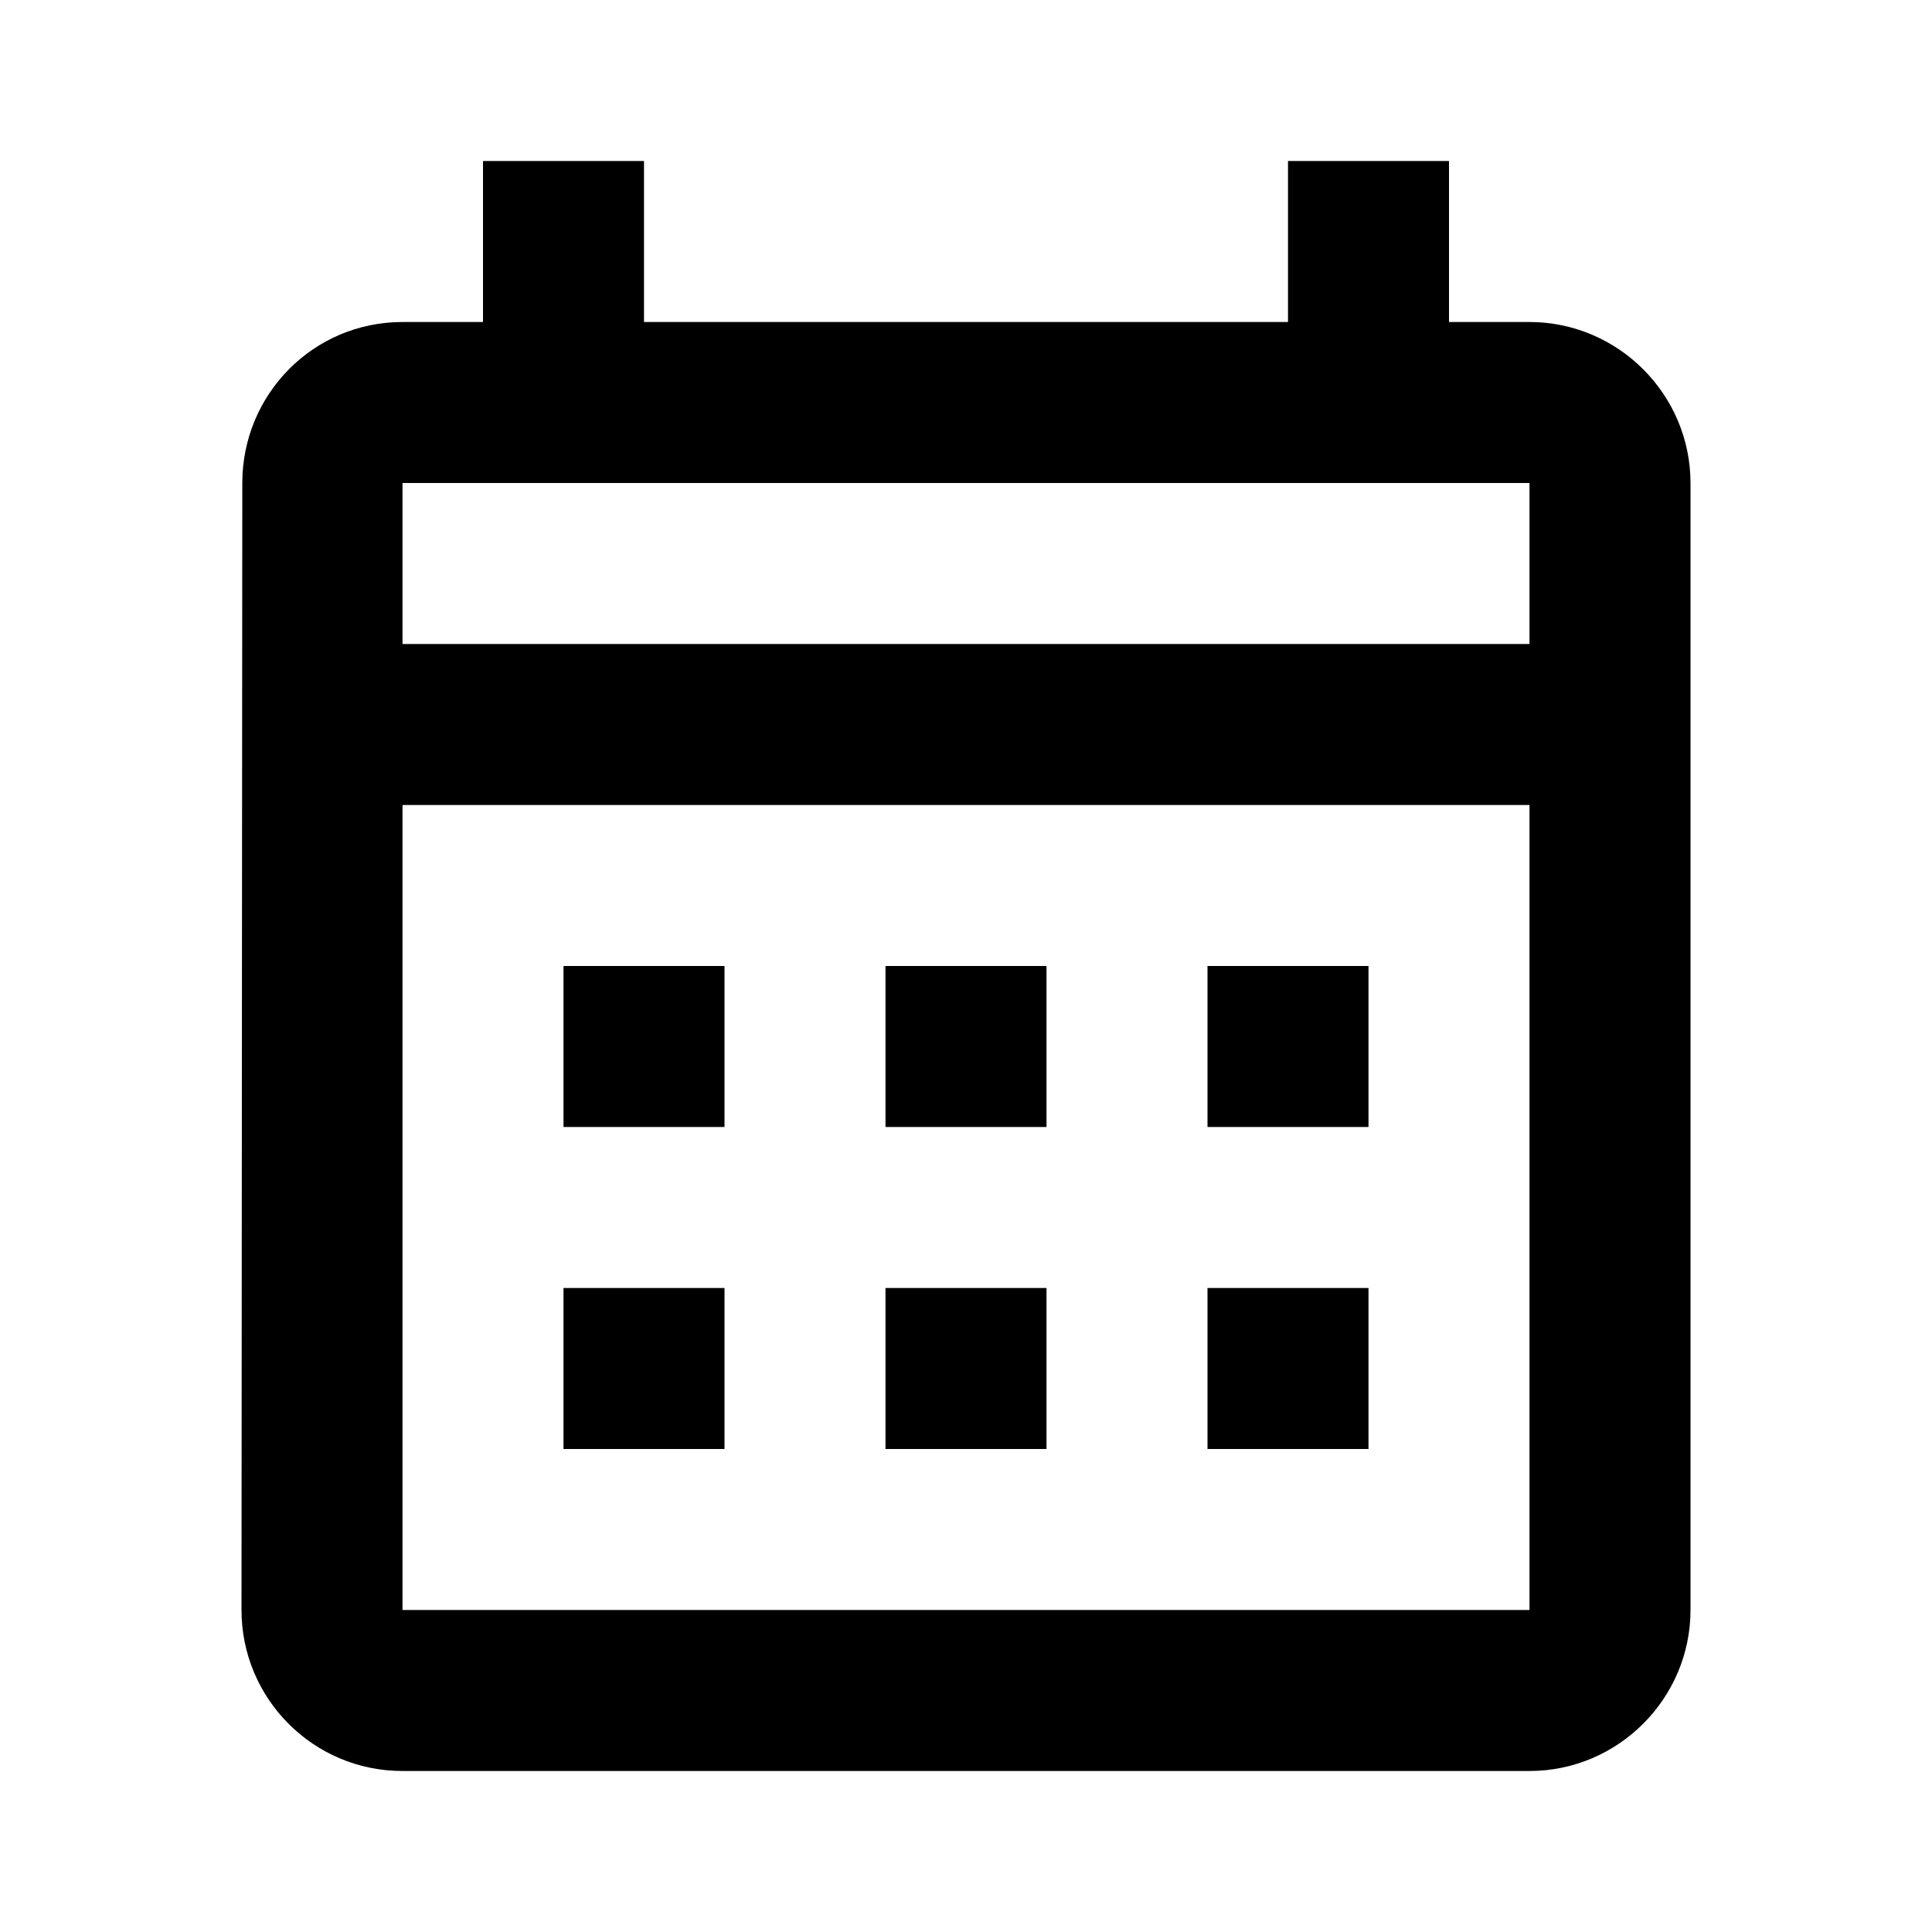
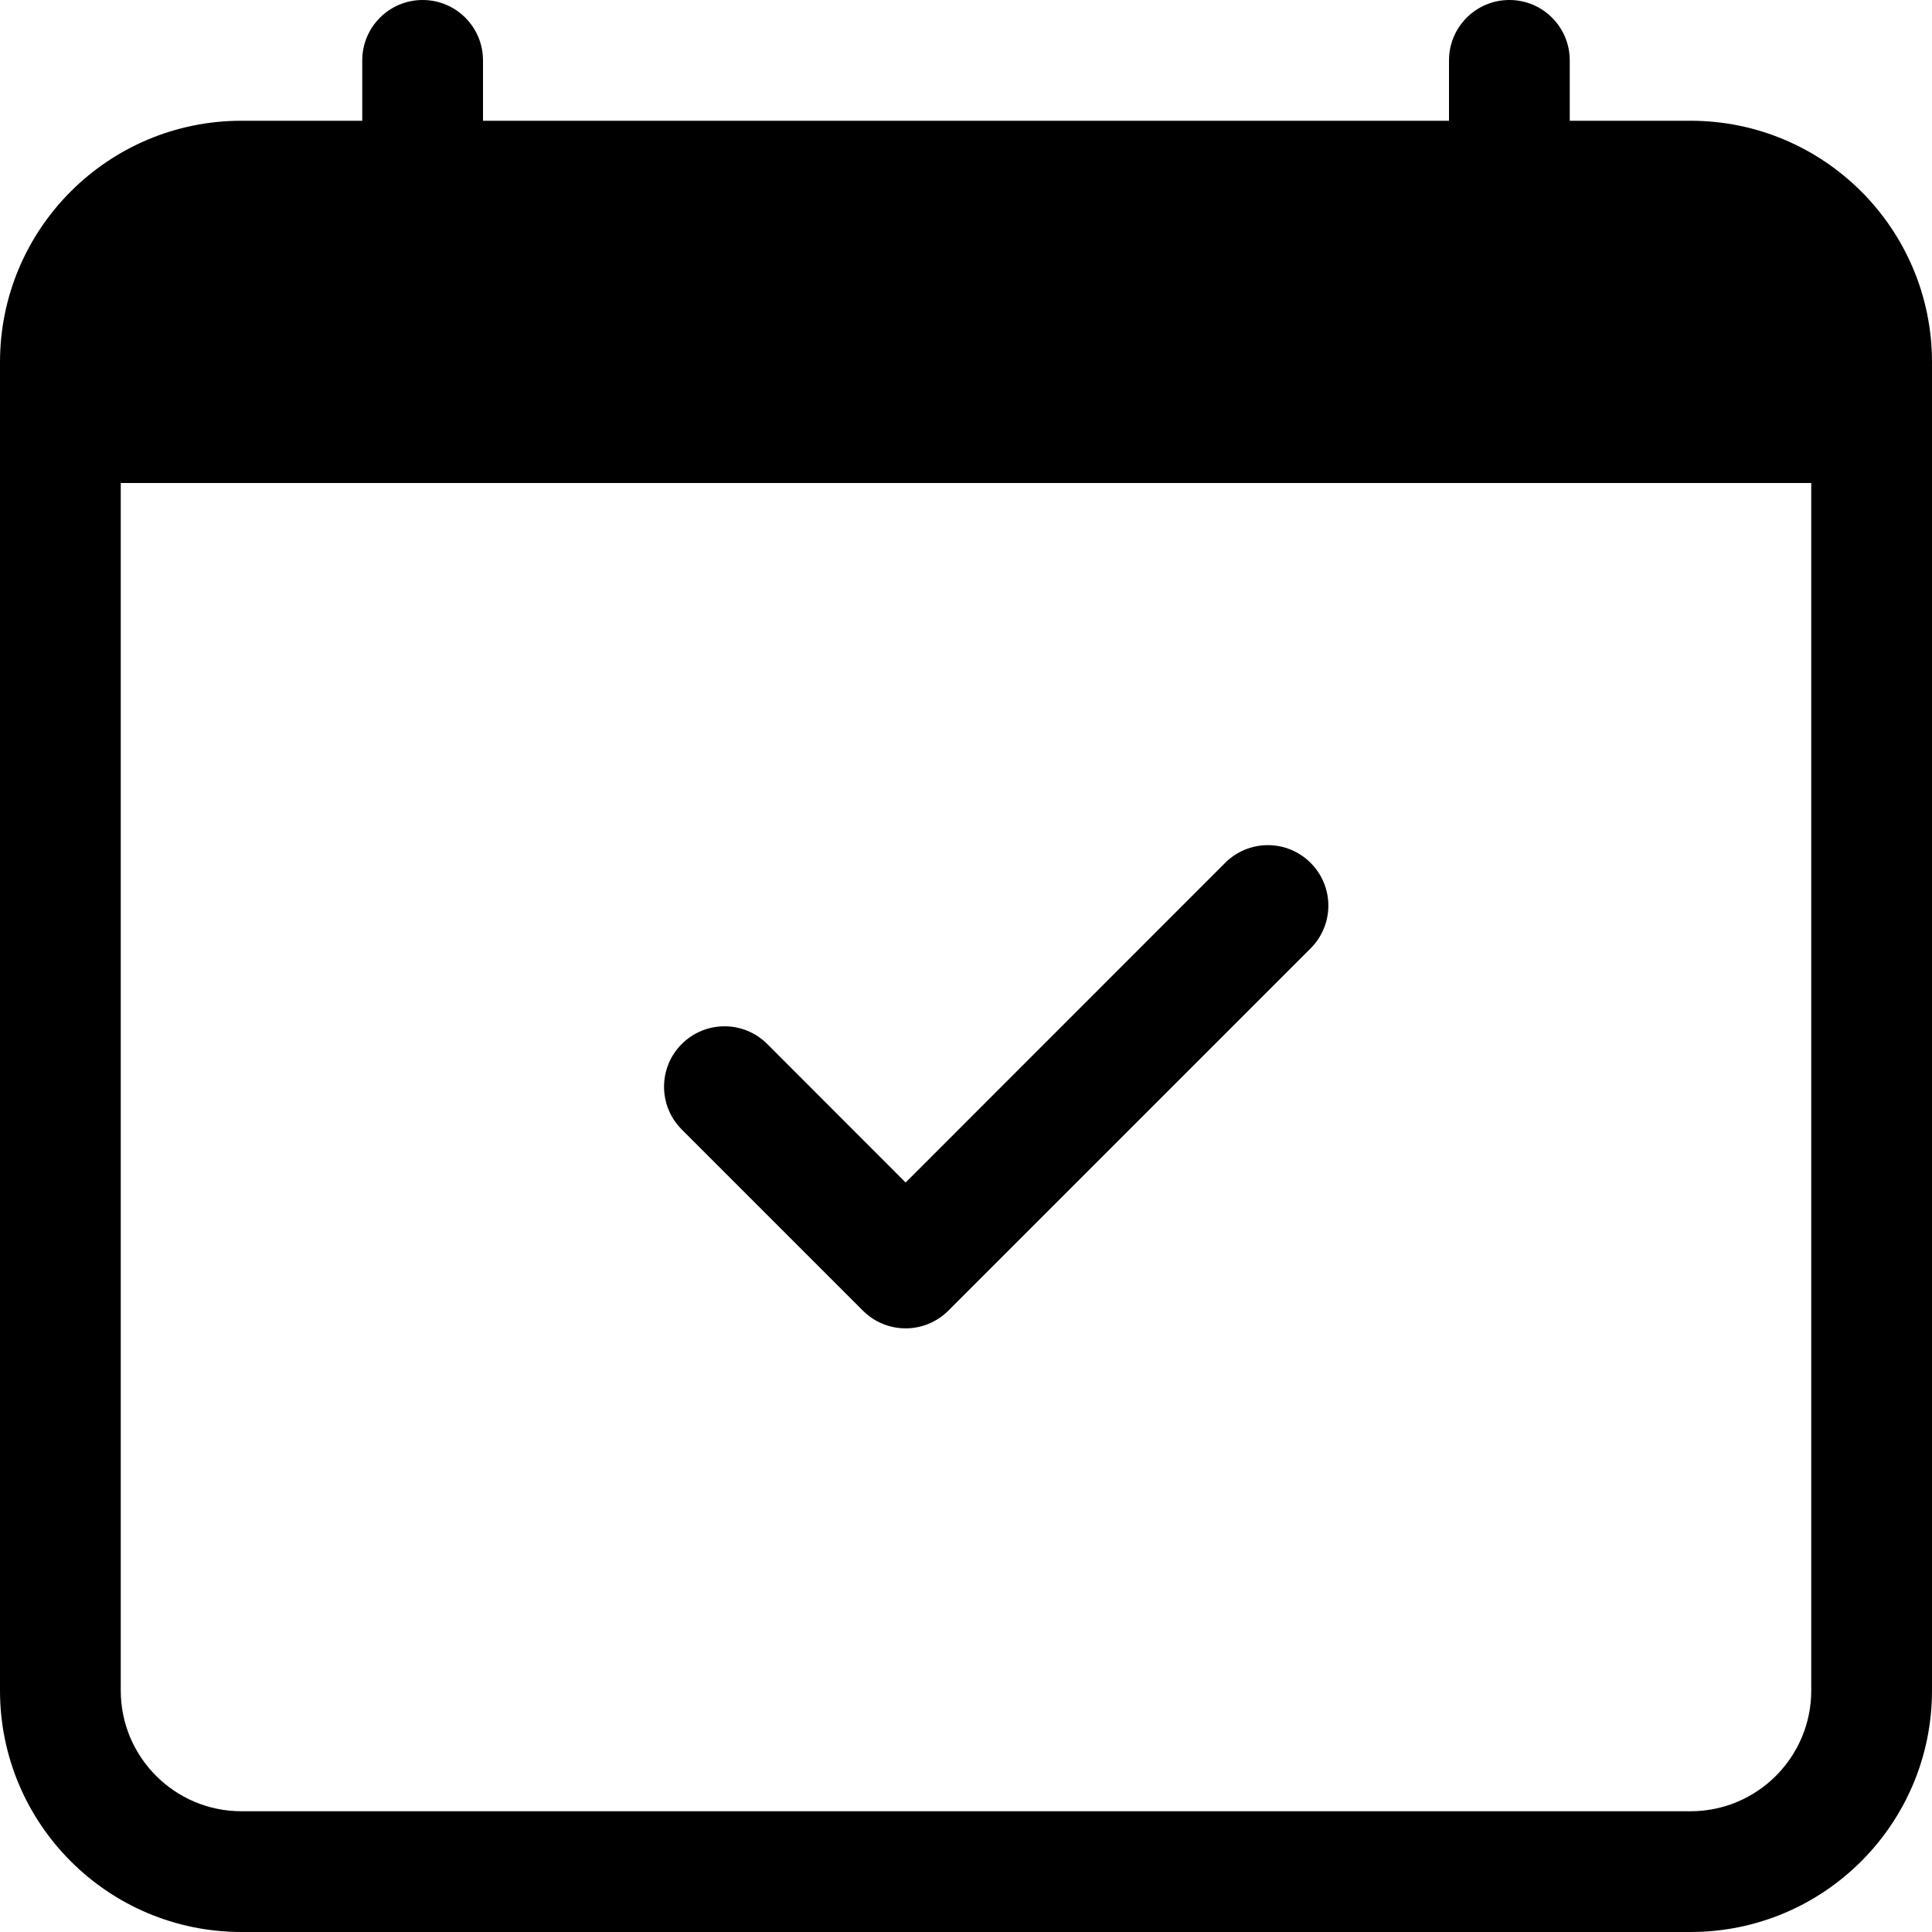
- <svg xmlns="http://www.w3.org/2000/svg" enable-background="new 0 0 24 24" height="24px" viewBox="0 0 24 24" width="24px" fill="#000000">
-   <g>
-     <rect fill="none" height="24" width="24" />
-   </g>
-   <g>
-     <path d="M19,4h-1V2h-2v2H8V2H6v2H5C3.89,4,3.01,4.9,3.01,6L3,20c0,1.1,0.89,2,2,2h14c1.1,0,2-0.9,2-2V6C21,4.9,20.1,4,19,4z M19,20 H5V10h14V20z M19,8H5V6h14V8z M9,14H7v-2h2V14z M13,14h-2v-2h2V14z M17,14h-2v-2h2V14z M9,18H7v-2h2V18z M13,18h-2v-2h2V18z M17,18 h-2v-2h2V18z" />
-   </g>
+ <svg xmlns="http://www.w3.org/2000/svg" width="16" height="16" fill="currentColor" class="bi bi-calendar-check" viewBox="0 0 16 16">
+   <path d="M10.854 7.146a.5.5 0 0 1 0 .708l-3 3a.5.5 0 0 1-.708 0l-1.5-1.5a.5.5 0 1 1 .708-.708L7.5 9.793l2.646-2.647a.5.5 0 0 1 .708 0" />
+   <path d="M3.5 0a.5.5 0 0 1 .5.5V1h8V.5a.5.5 0 0 1 1 0V1h1a2 2 0 0 1 2 2v11a2 2 0 0 1-2 2H2a2 2 0 0 1-2-2V3a2 2 0 0 1 2-2h1V.5a.5.5 0 0 1 .5-.5M1 4v10a1 1 0 0 0 1 1h12a1 1 0 0 0 1-1V4z" />
</svg>
